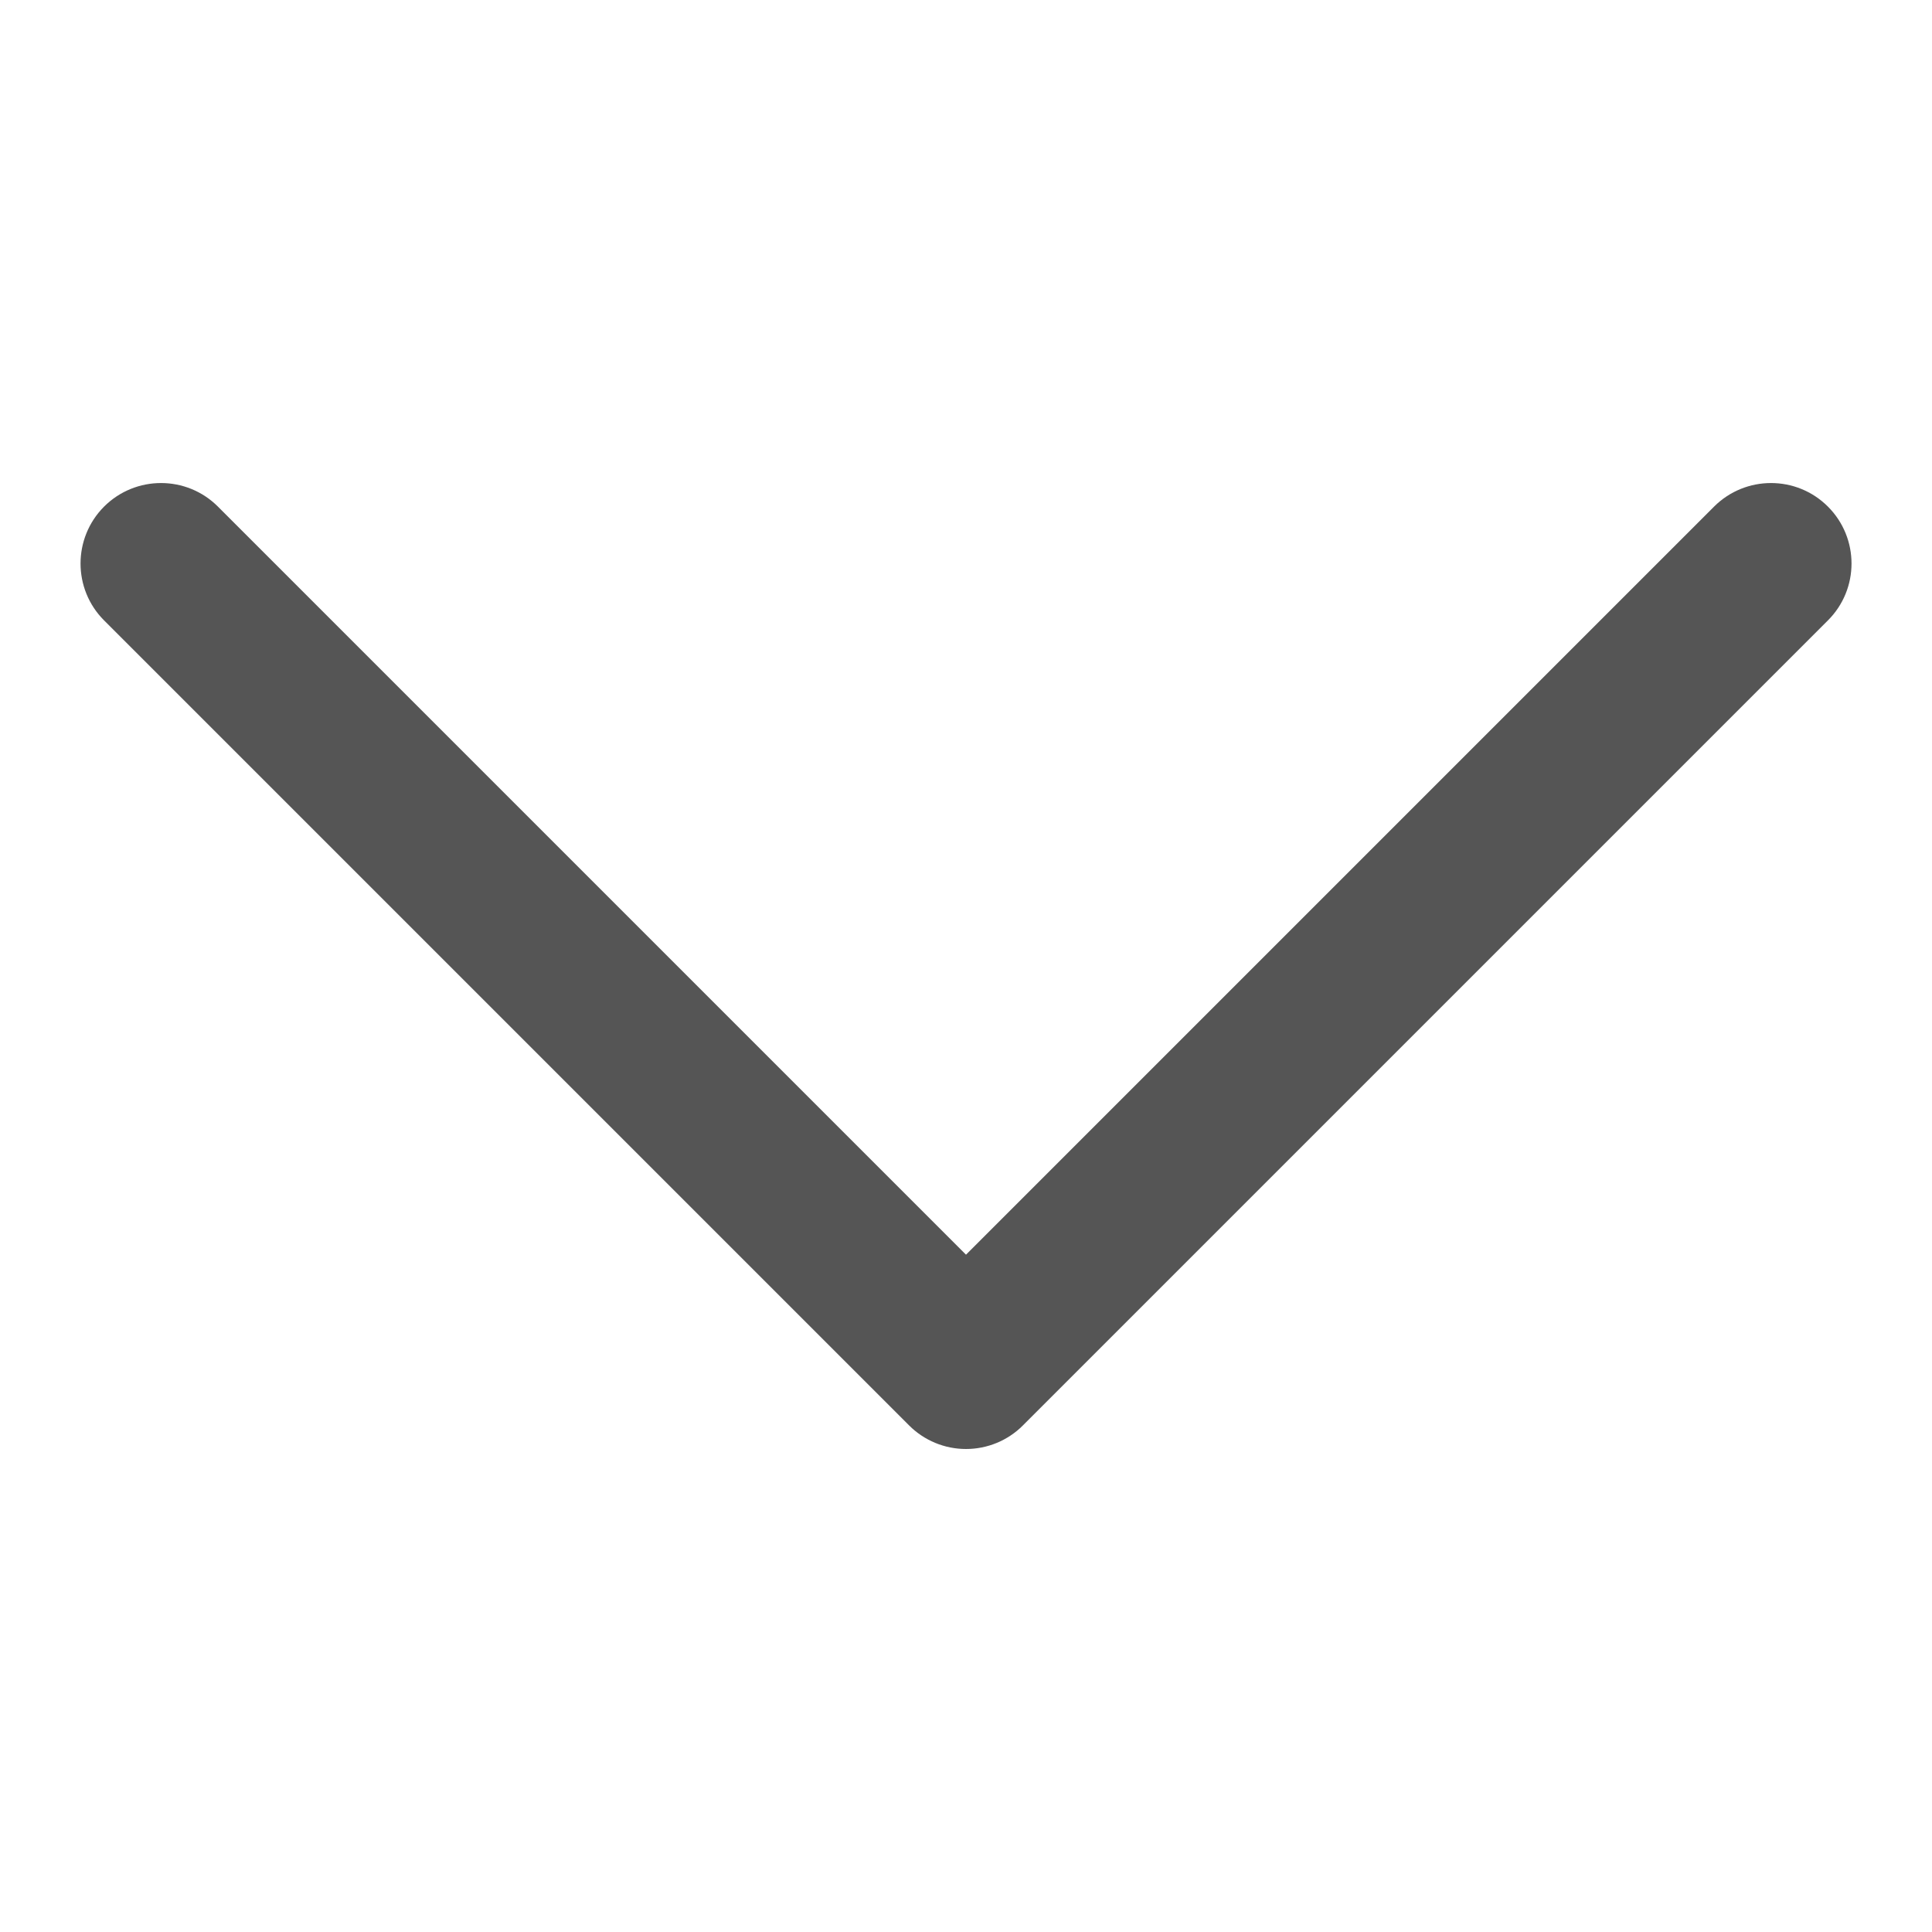
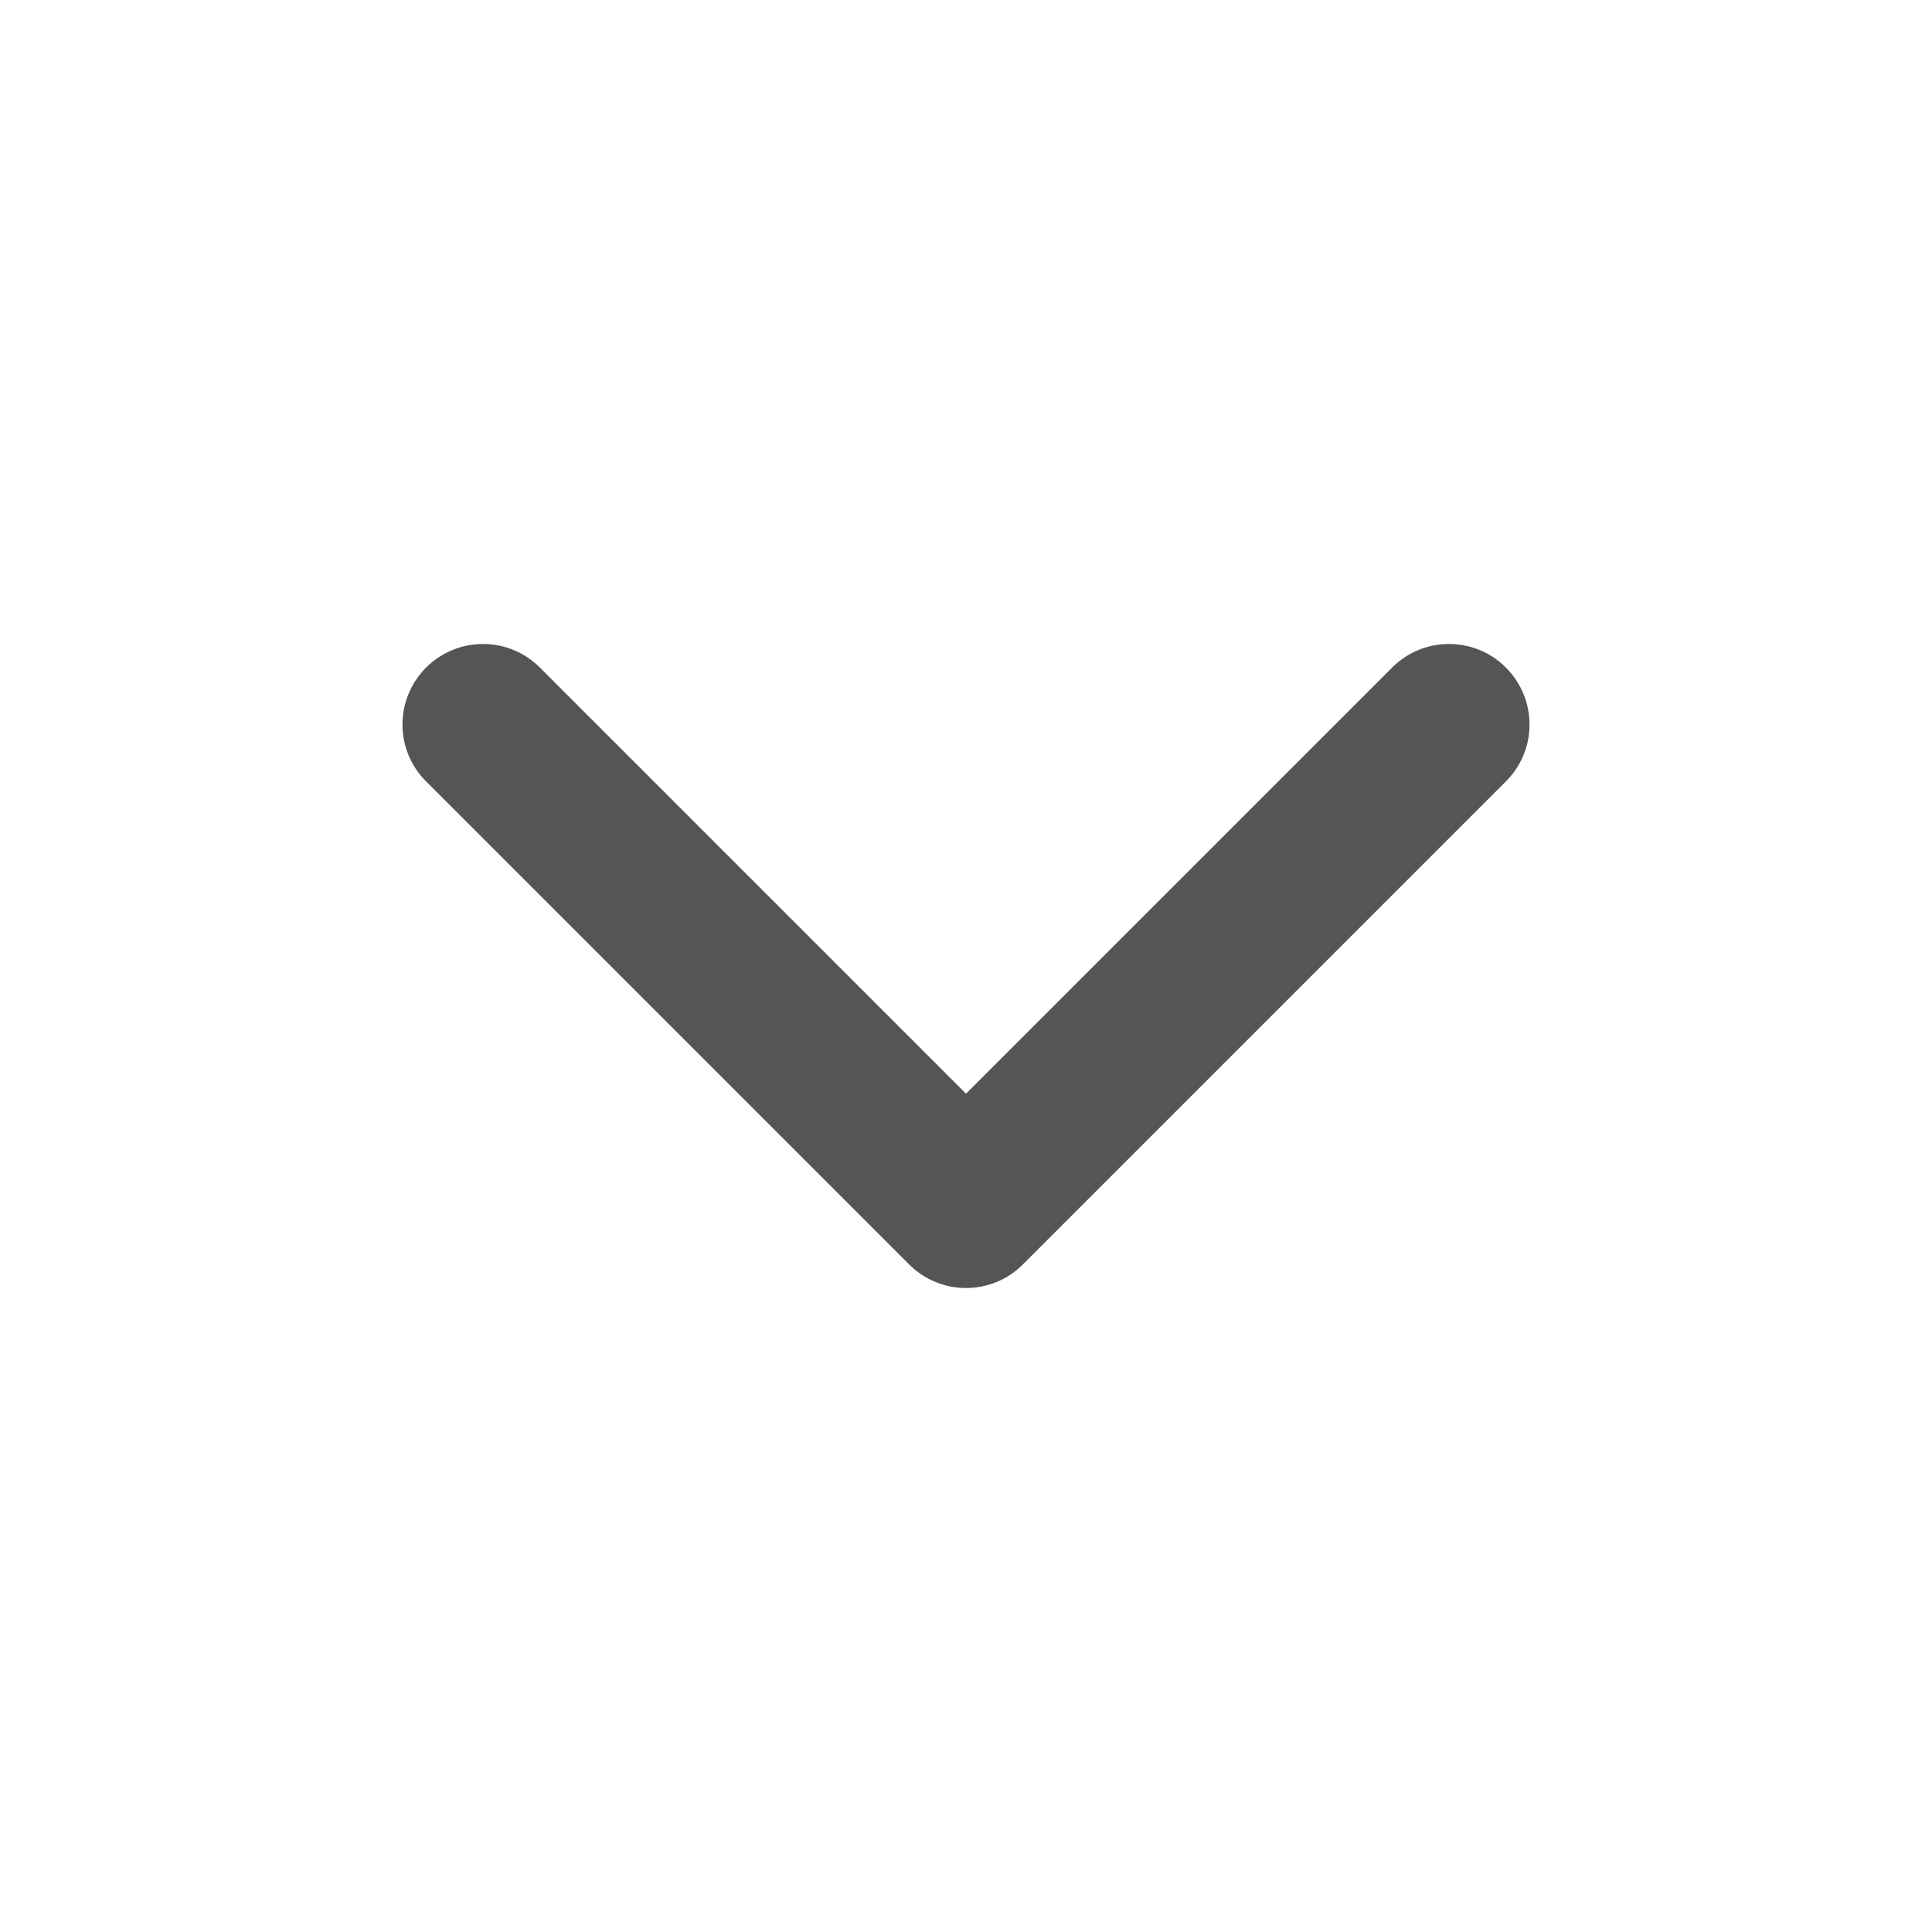
<svg xmlns="http://www.w3.org/2000/svg" width="24" height="24" viewBox="0 0 24 24" fill="none">
-   <path d="M21.293 6.293C21.684 5.903 22.317 5.903 22.707 6.293C23.098 6.684 23.098 7.317 22.707 7.707L12.707 17.707C12.52 17.895 12.265 18 12 18C11.735 18 11.481 17.895 11.293 17.707L1.293 7.707C0.903 7.317 0.903 6.684 1.293 6.293C1.684 5.903 2.317 5.903 2.707 6.293L12 15.586L21.293 6.293Z" fill="#555555" />
+   <path d="M17.293 8.293C17.683 7.902 18.317 7.902 18.707 8.293C19.098 8.684 19.098 9.317 18.707 9.707L12.707 15.707C12.317 16.098 11.684 16.098 11.293 15.707L5.293 9.707C4.902 9.317 4.902 8.684 5.293 8.293C5.684 7.902 6.317 7.902 6.707 8.293L12 13.586L17.293 8.293Z" fill="#555555" />
</svg>
